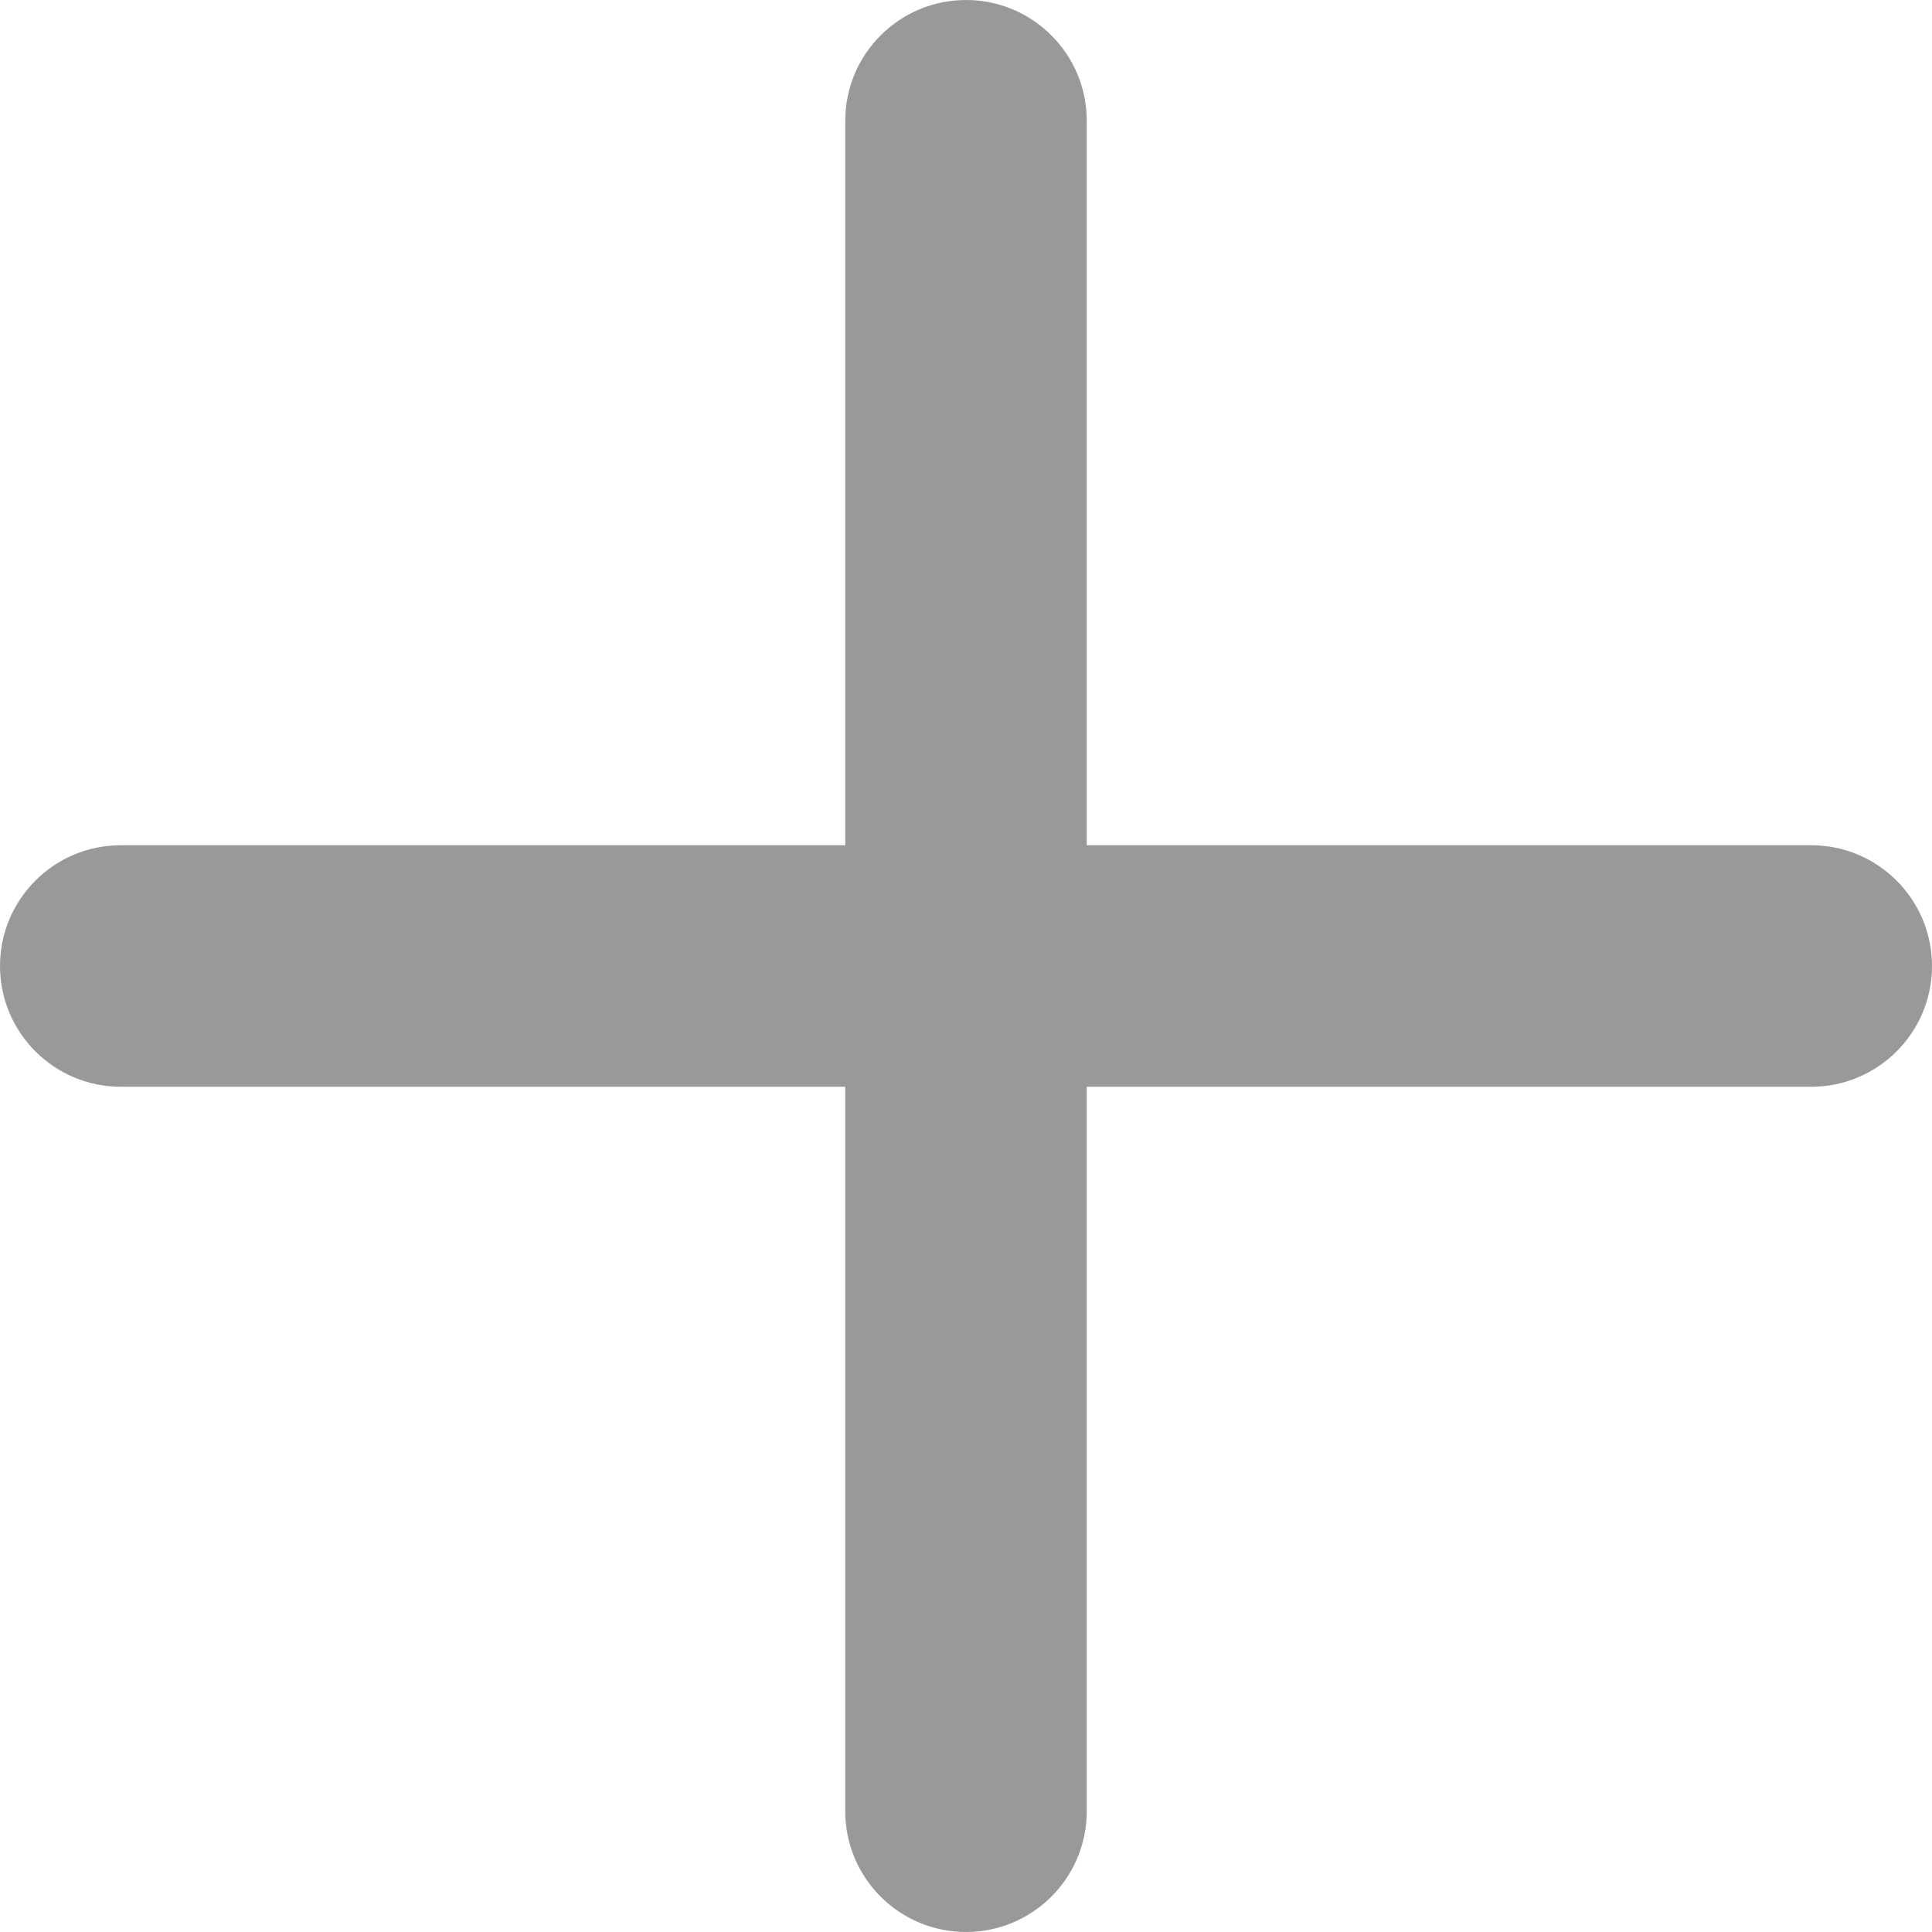
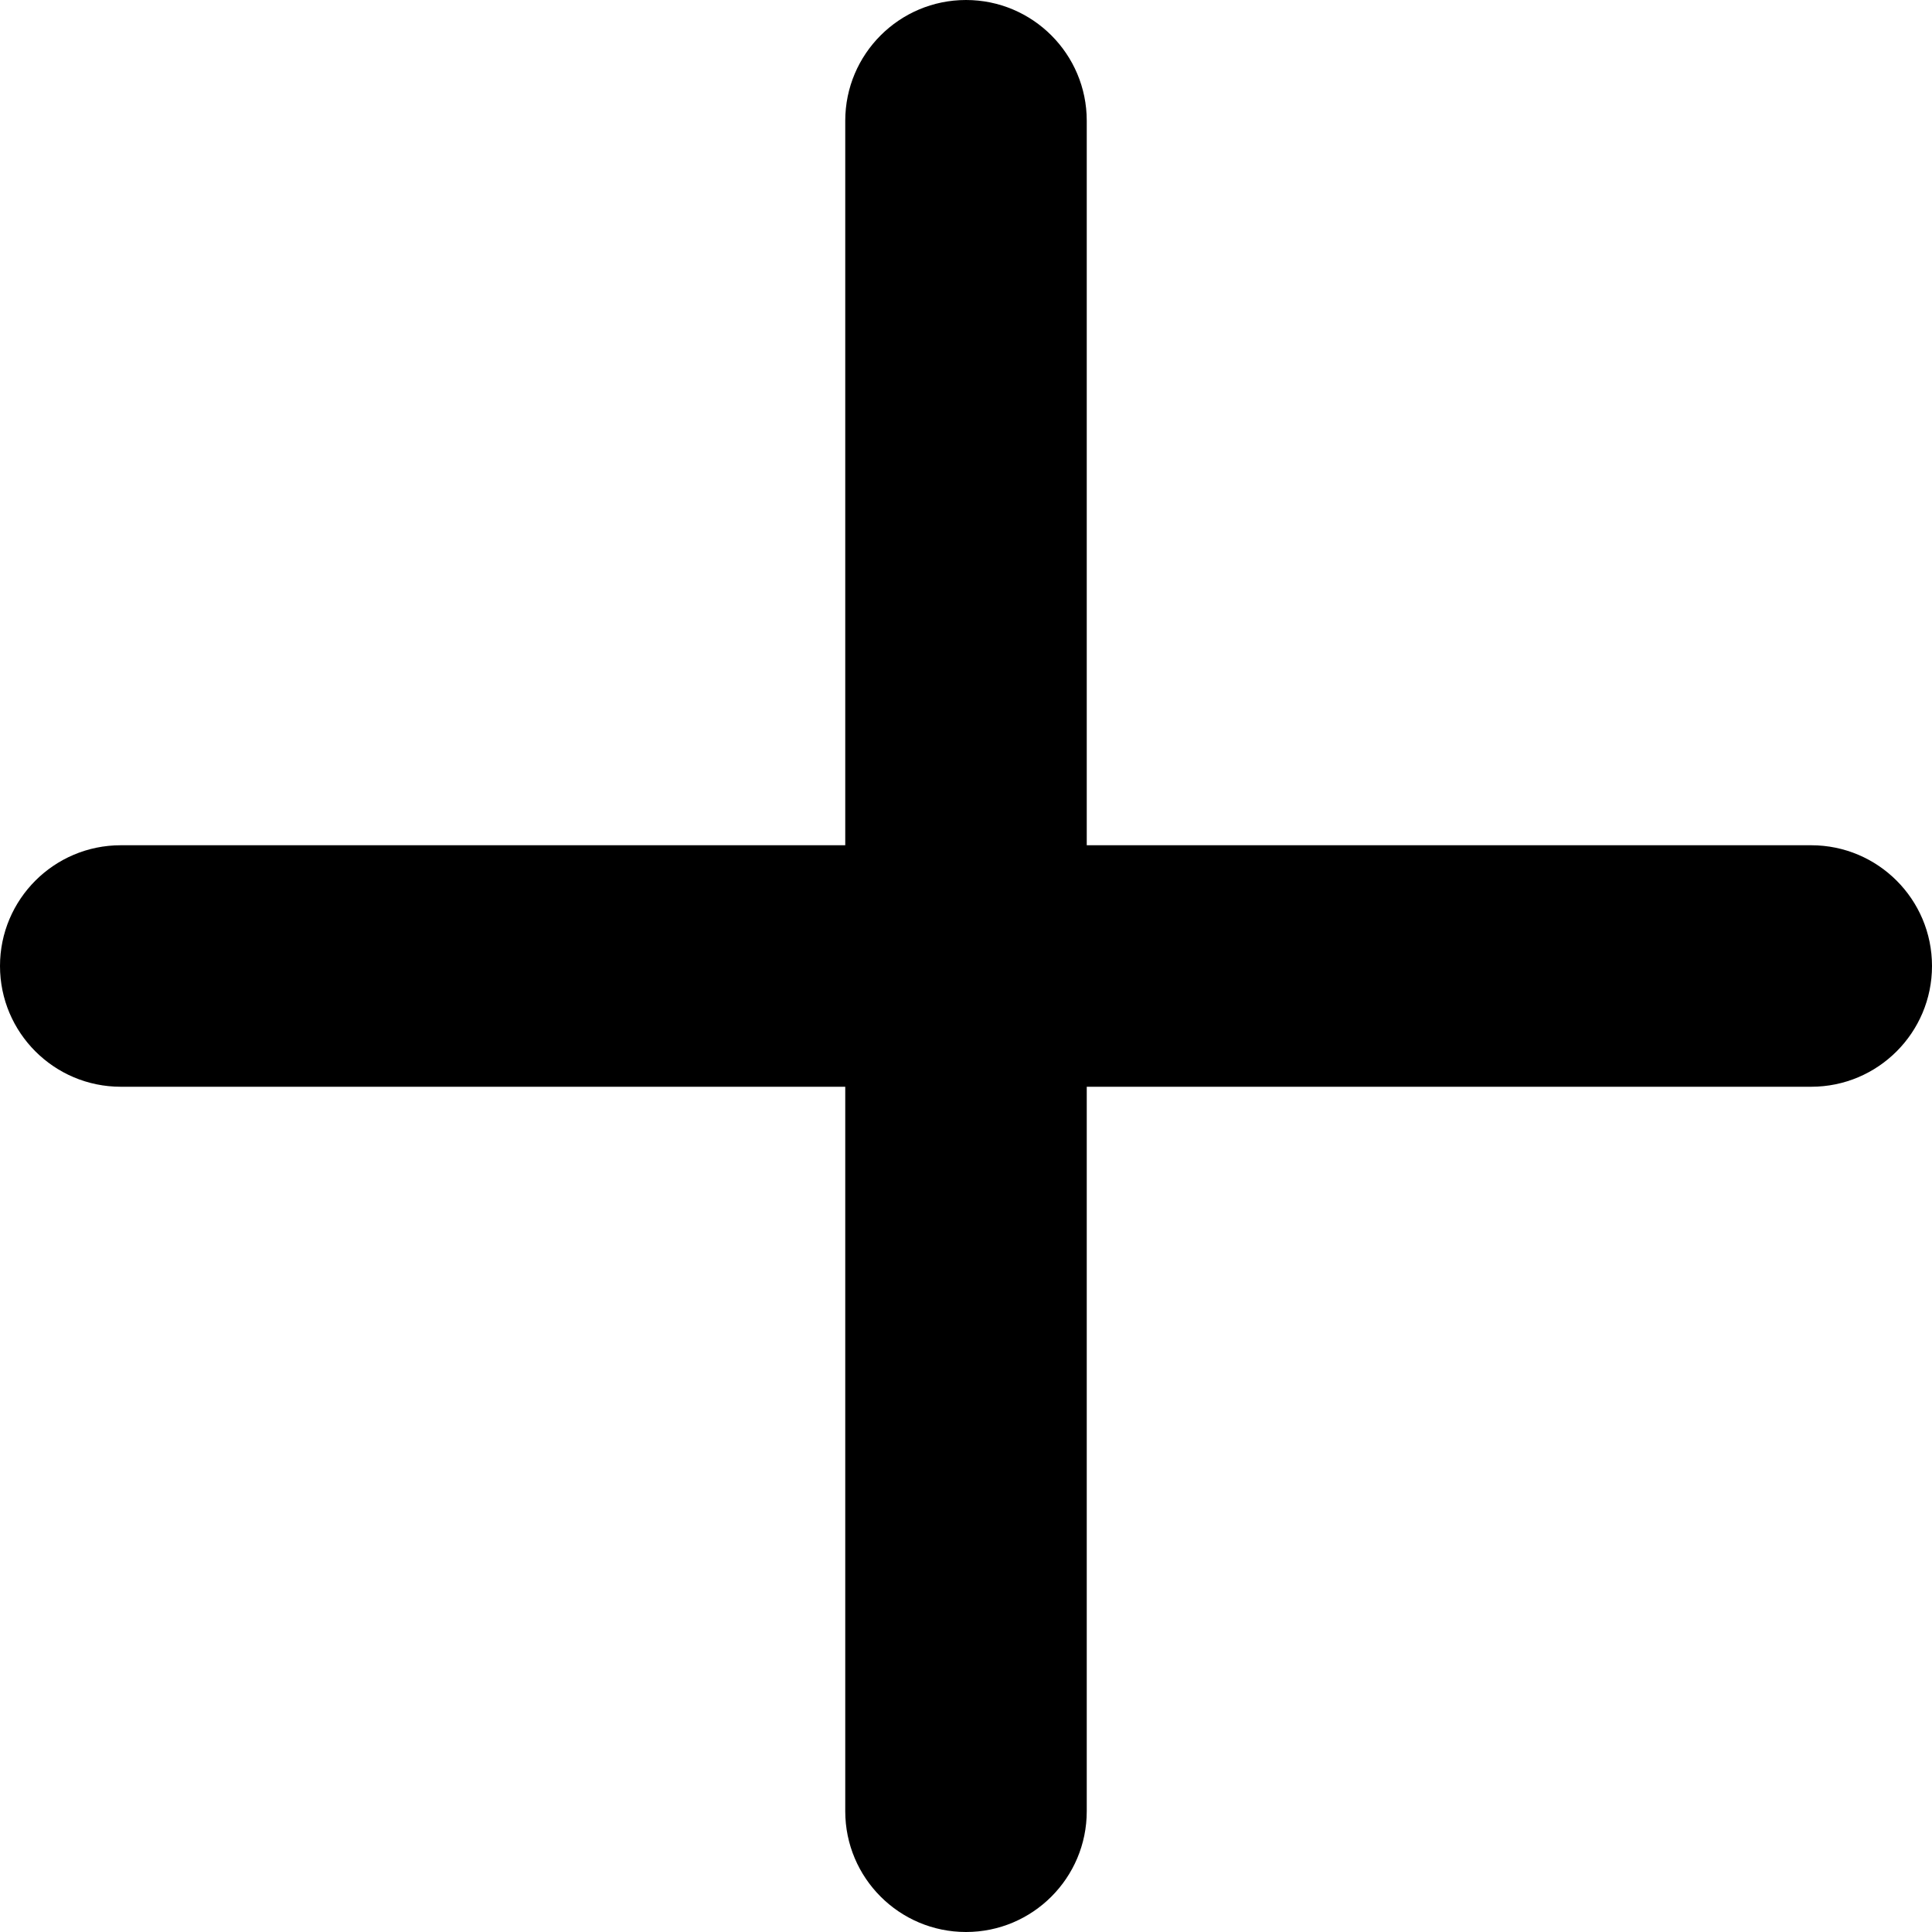
- <svg xmlns="http://www.w3.org/2000/svg" width="14px" height="14px" viewBox="0 0 14 14" version="1.1">
+ <svg xmlns="http://www.w3.org/2000/svg" width="18px" height="18px" viewBox="0 0 14 14" version="1.1">
  <defs />
  <g id="Scrivener" stroke="none" stroke-width="1" fill="none" fill-rule="evenodd">
-     <g id="2---Scrivener---Model" transform="translate(-1111, -310)" fill="#999999">
+     <g id="2---Scrivener---Model" transform="translate(-1111, -310)" fill="#000000">
      <path d="M1111.875,317.875 L1117.125,317.875 L1117.125,323.125 C1117.125,323.608 1117.517,324 1118,324 C1118.483,324 1118.875,323.608 1118.875,323.125 L1118.875,317.875 L1124.125,317.875 C1124.608,317.875 1125,317.483 1125,317 C1125,316.517 1124.608,316.125 1124.125,316.125 L1118.875,316.125 L1118.875,310.875 C1118.875,310.392 1118.483,310 1118,310 C1117.517,310 1117.125,310.392 1117.125,310.875 L1117.125,316.125 L1111.875,316.125 C1111.392,316.125 1111,316.517 1111,317 C1111,317.483 1111.392,317.875 1111.875,317.875 L1111.875,317.875 Z" id="icon-Add" />
    </g>
  </g>
</svg>
